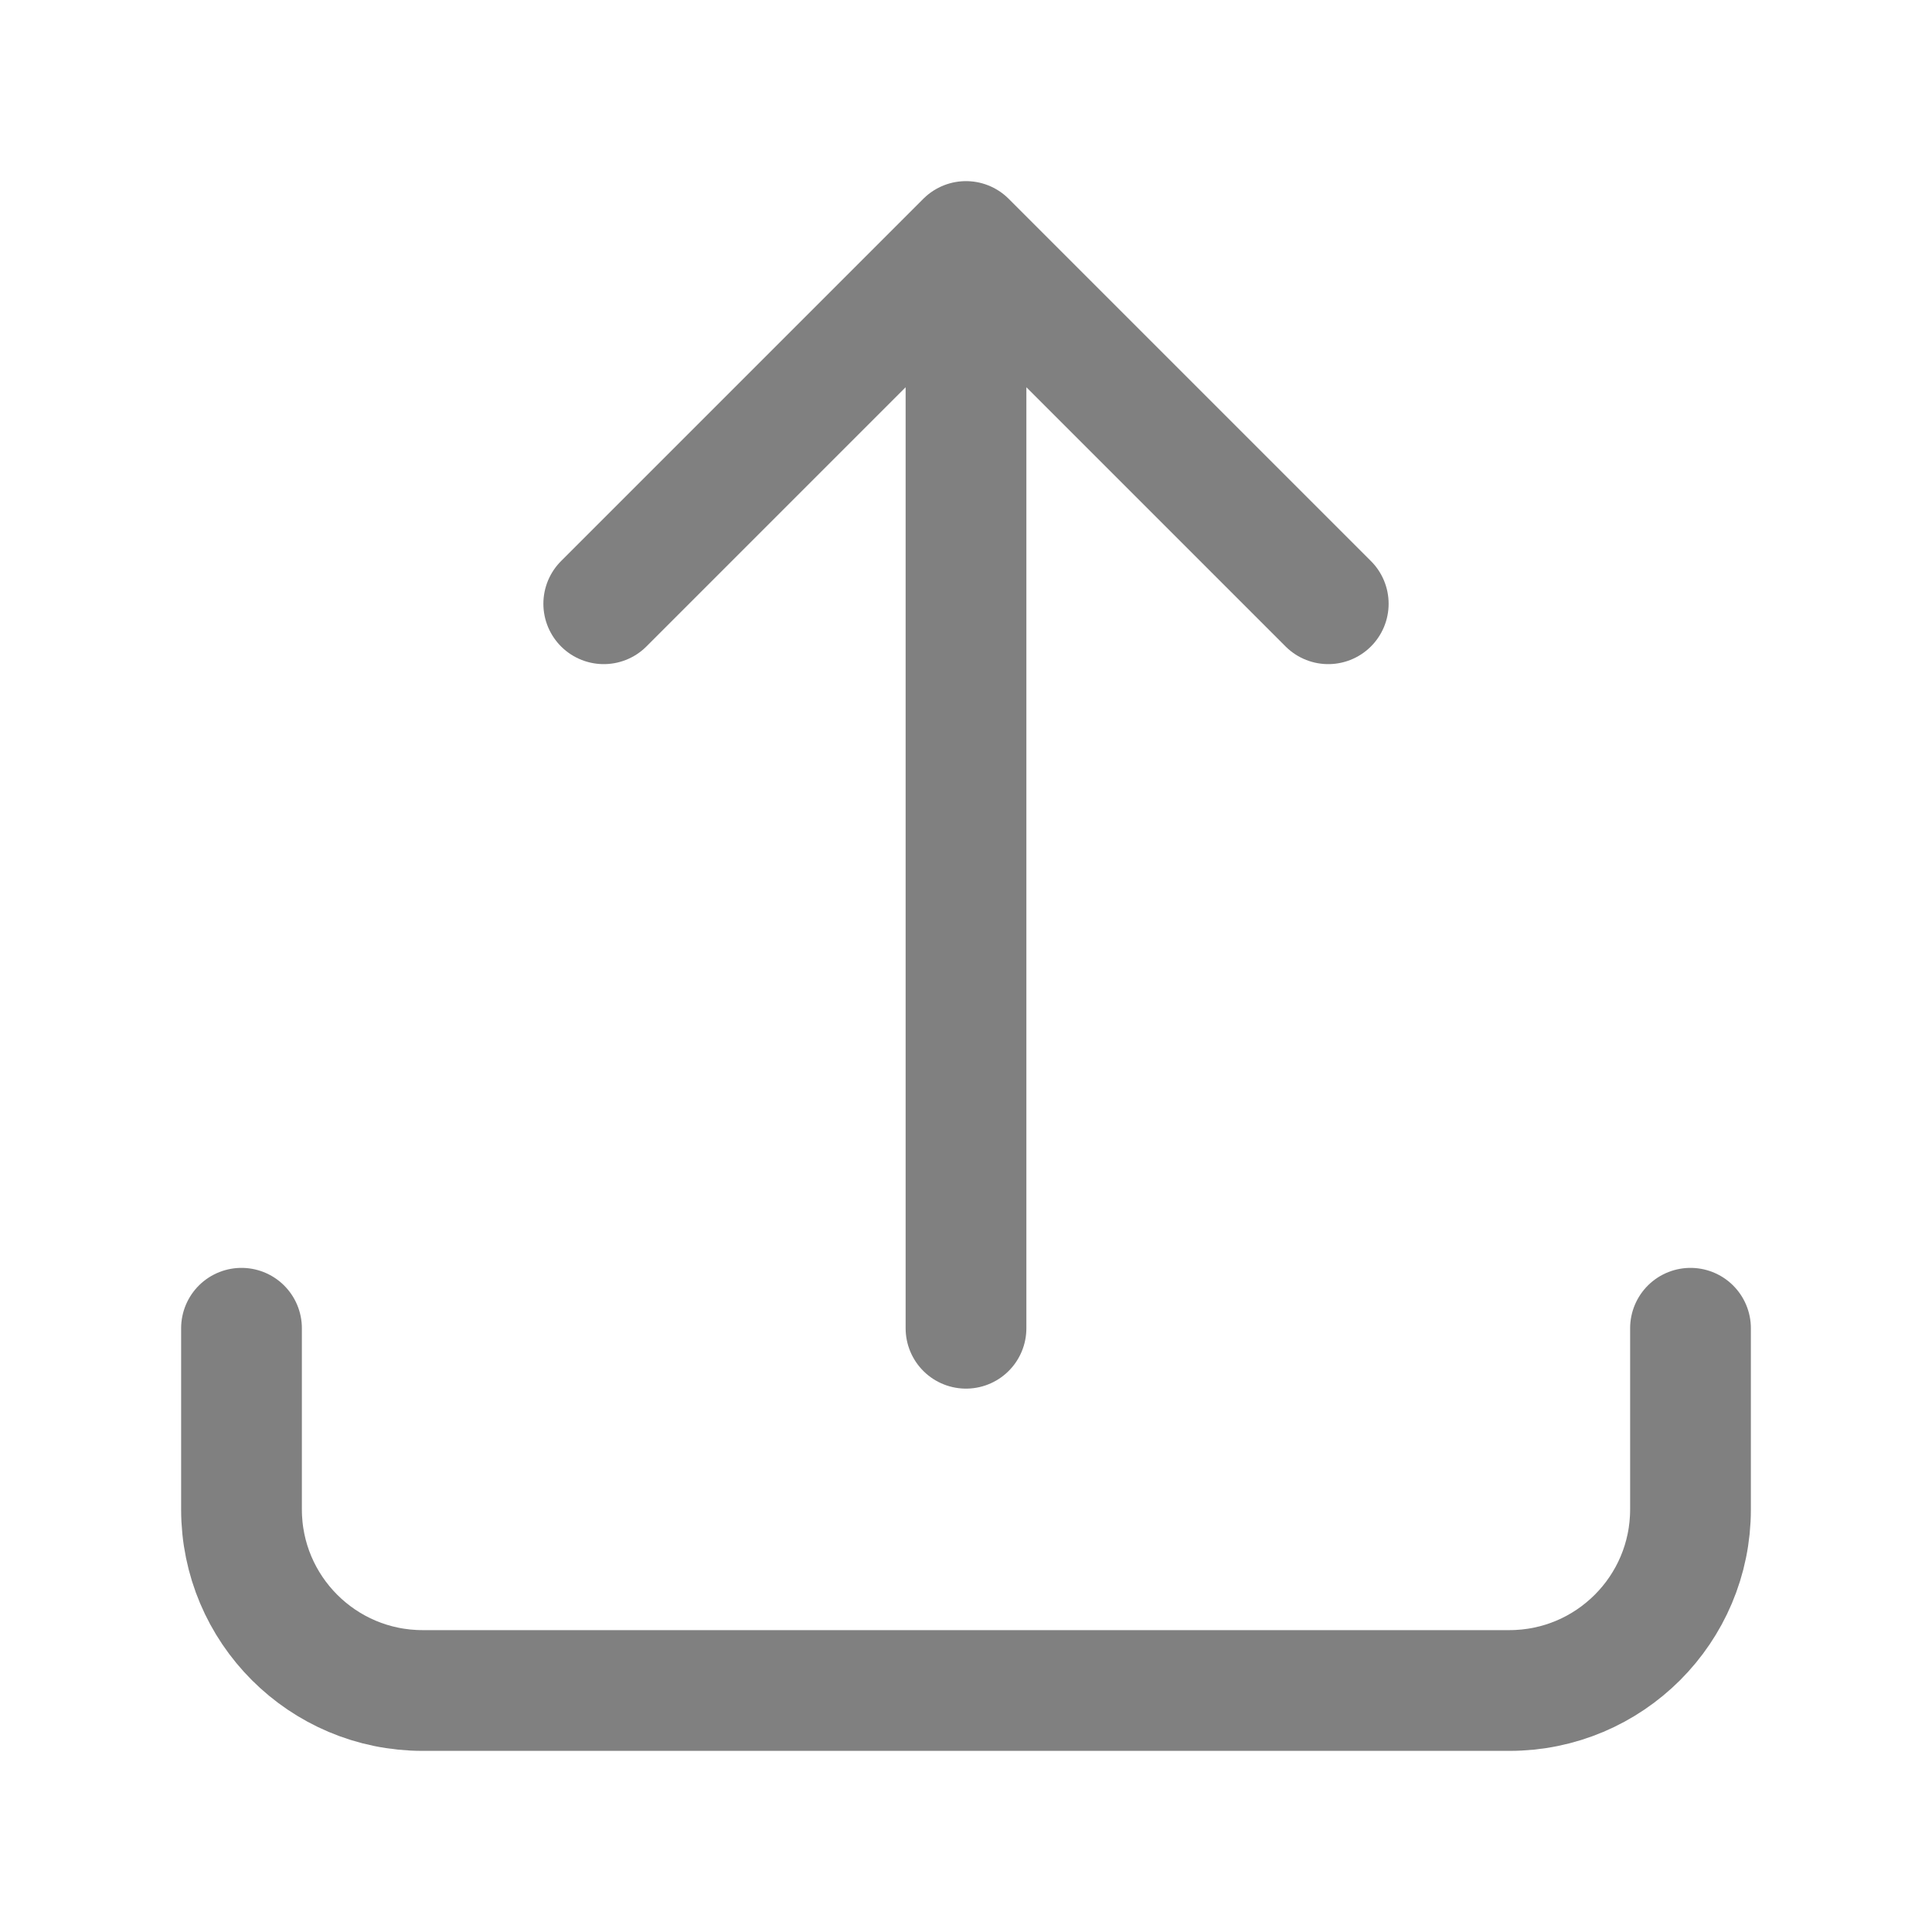
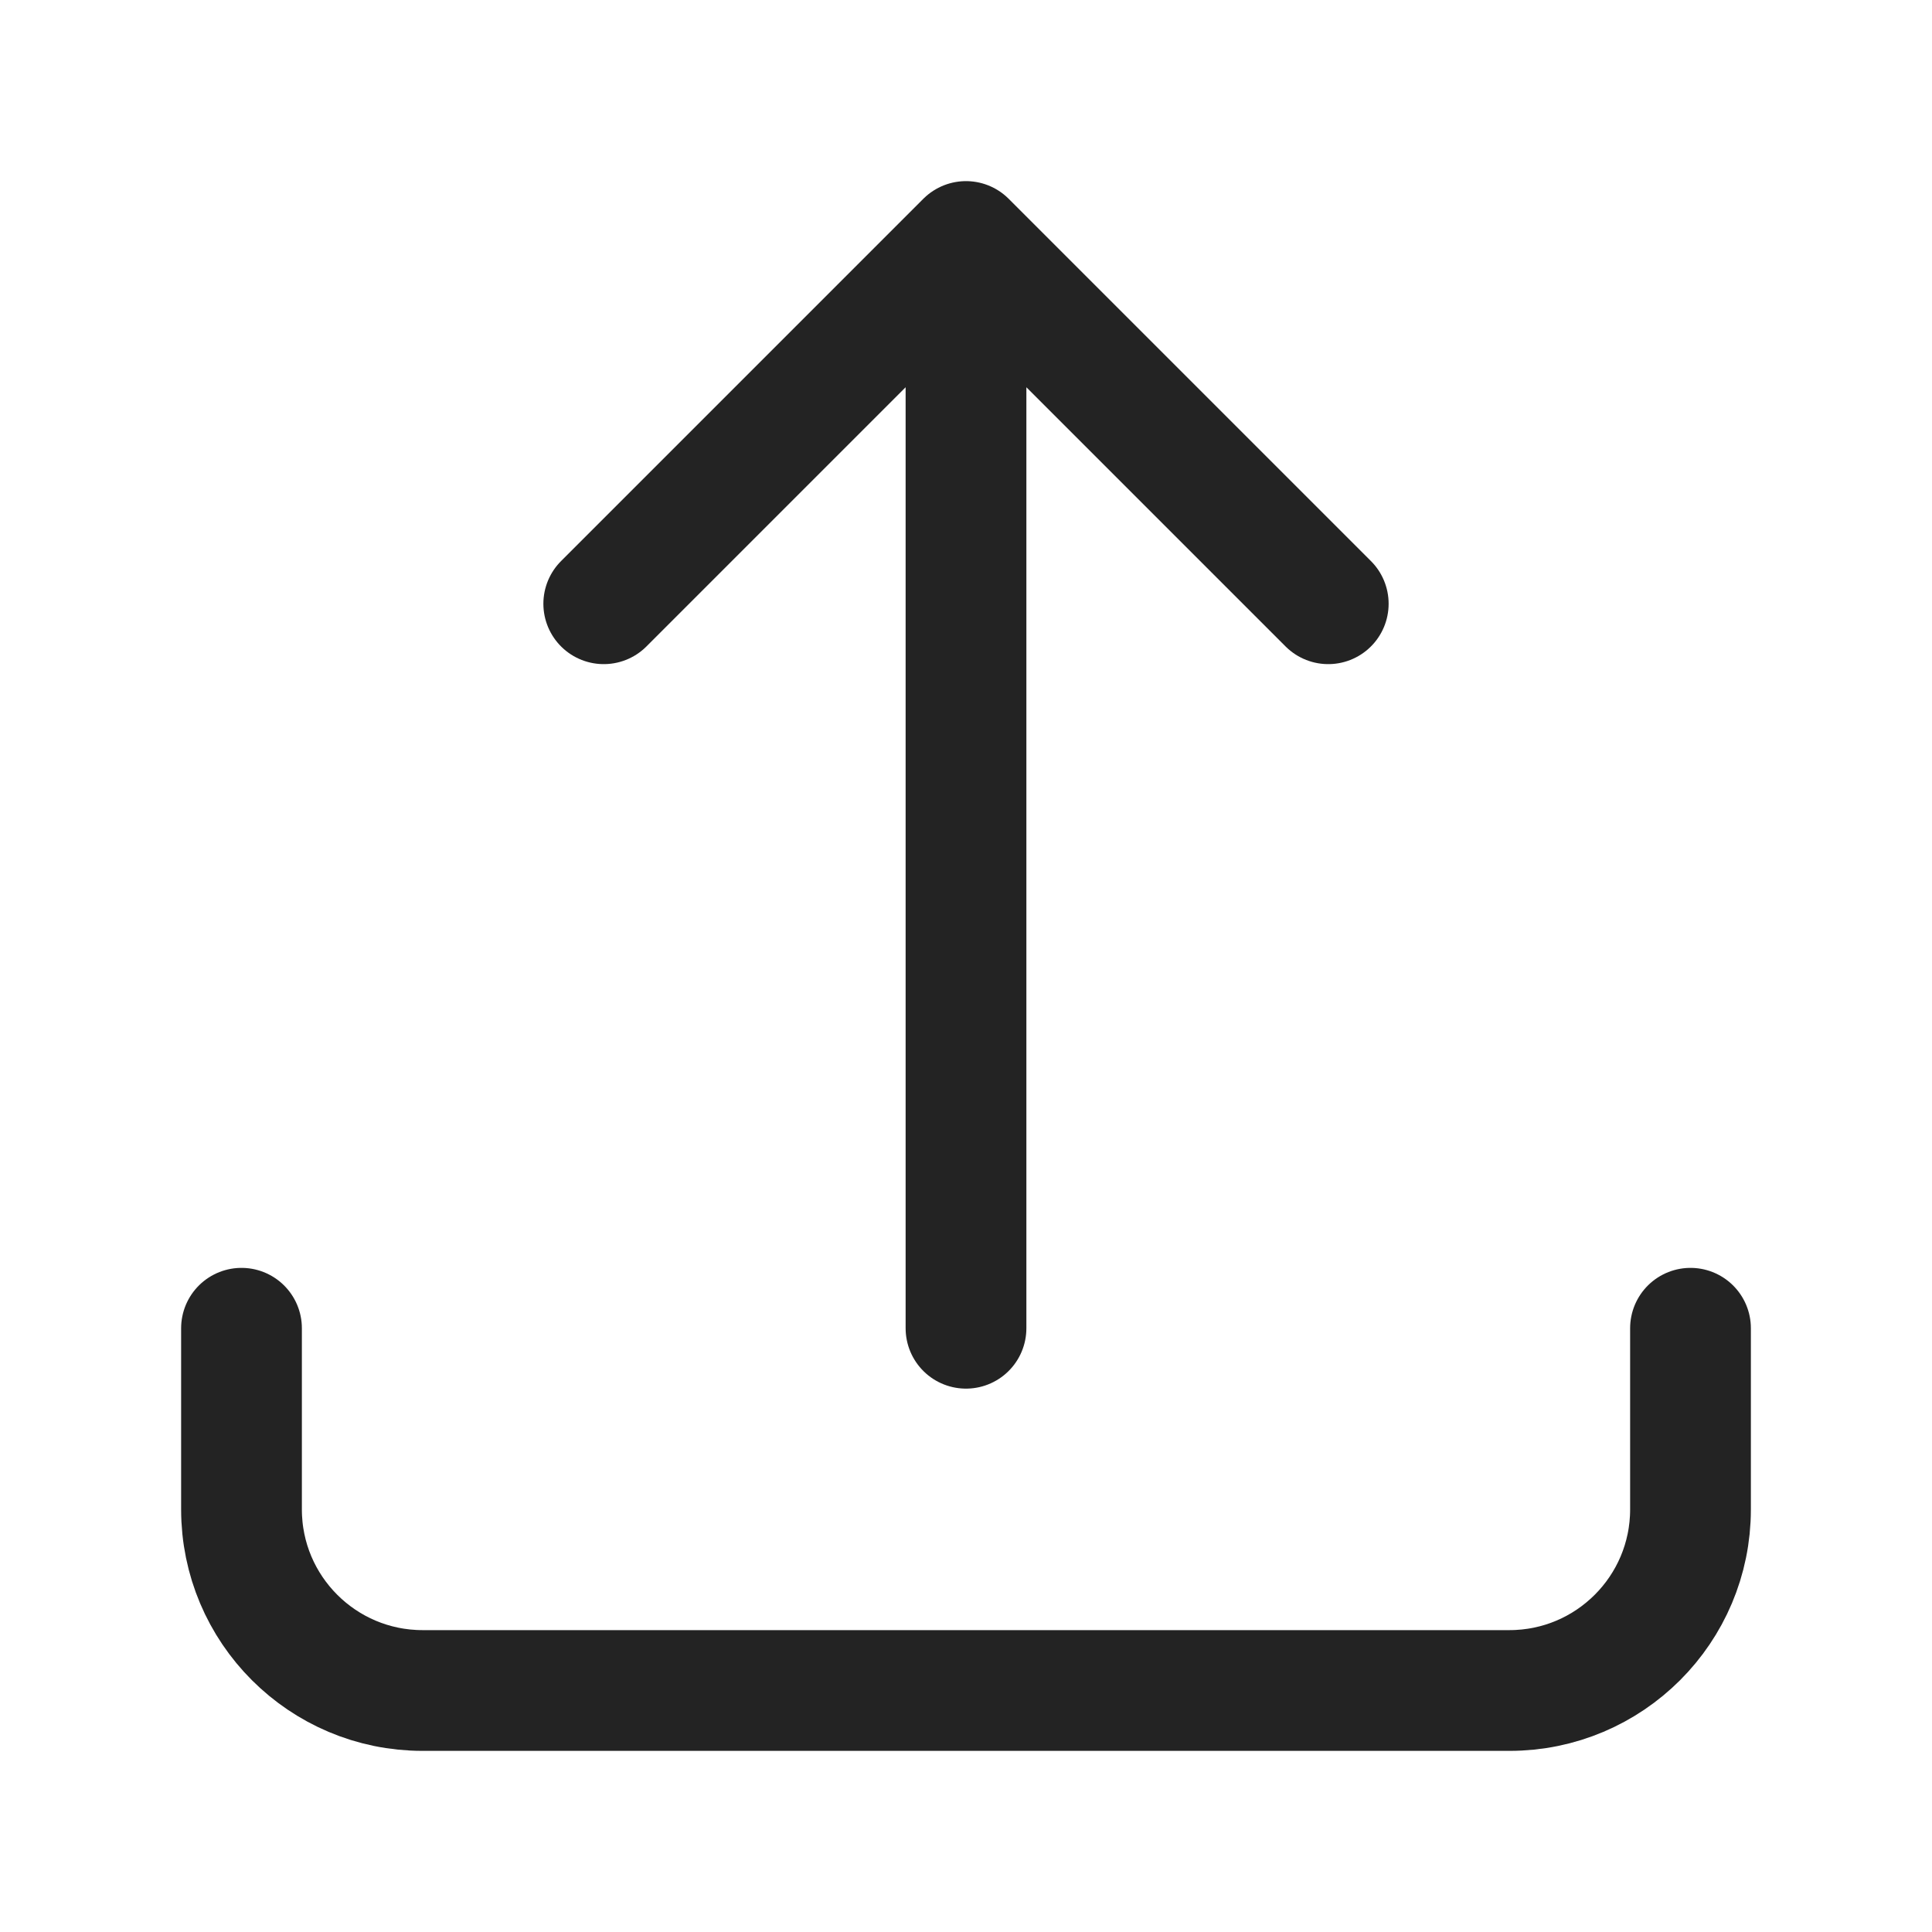
- <svg xmlns="http://www.w3.org/2000/svg" class="icon upload-icon" viewBox="0 0 24 24" stroke-width="1.5" stroke="gray" fill="none">
+ <svg xmlns="http://www.w3.org/2000/svg" class="icon upload-icon" viewBox="0 0 24 24" stroke-width="1.5" stroke="#232323" fill="none">
  <path stroke-linecap="round" stroke-linejoin="round" d="M3 16.5v2.25A2.25 2.25 0 005.25 21h13.5A2.25 2.25 0 0021 18.75V16.5m-13.5-9L12 3m0 0l4.5 4.5M12 3v13.5" />
</svg>
